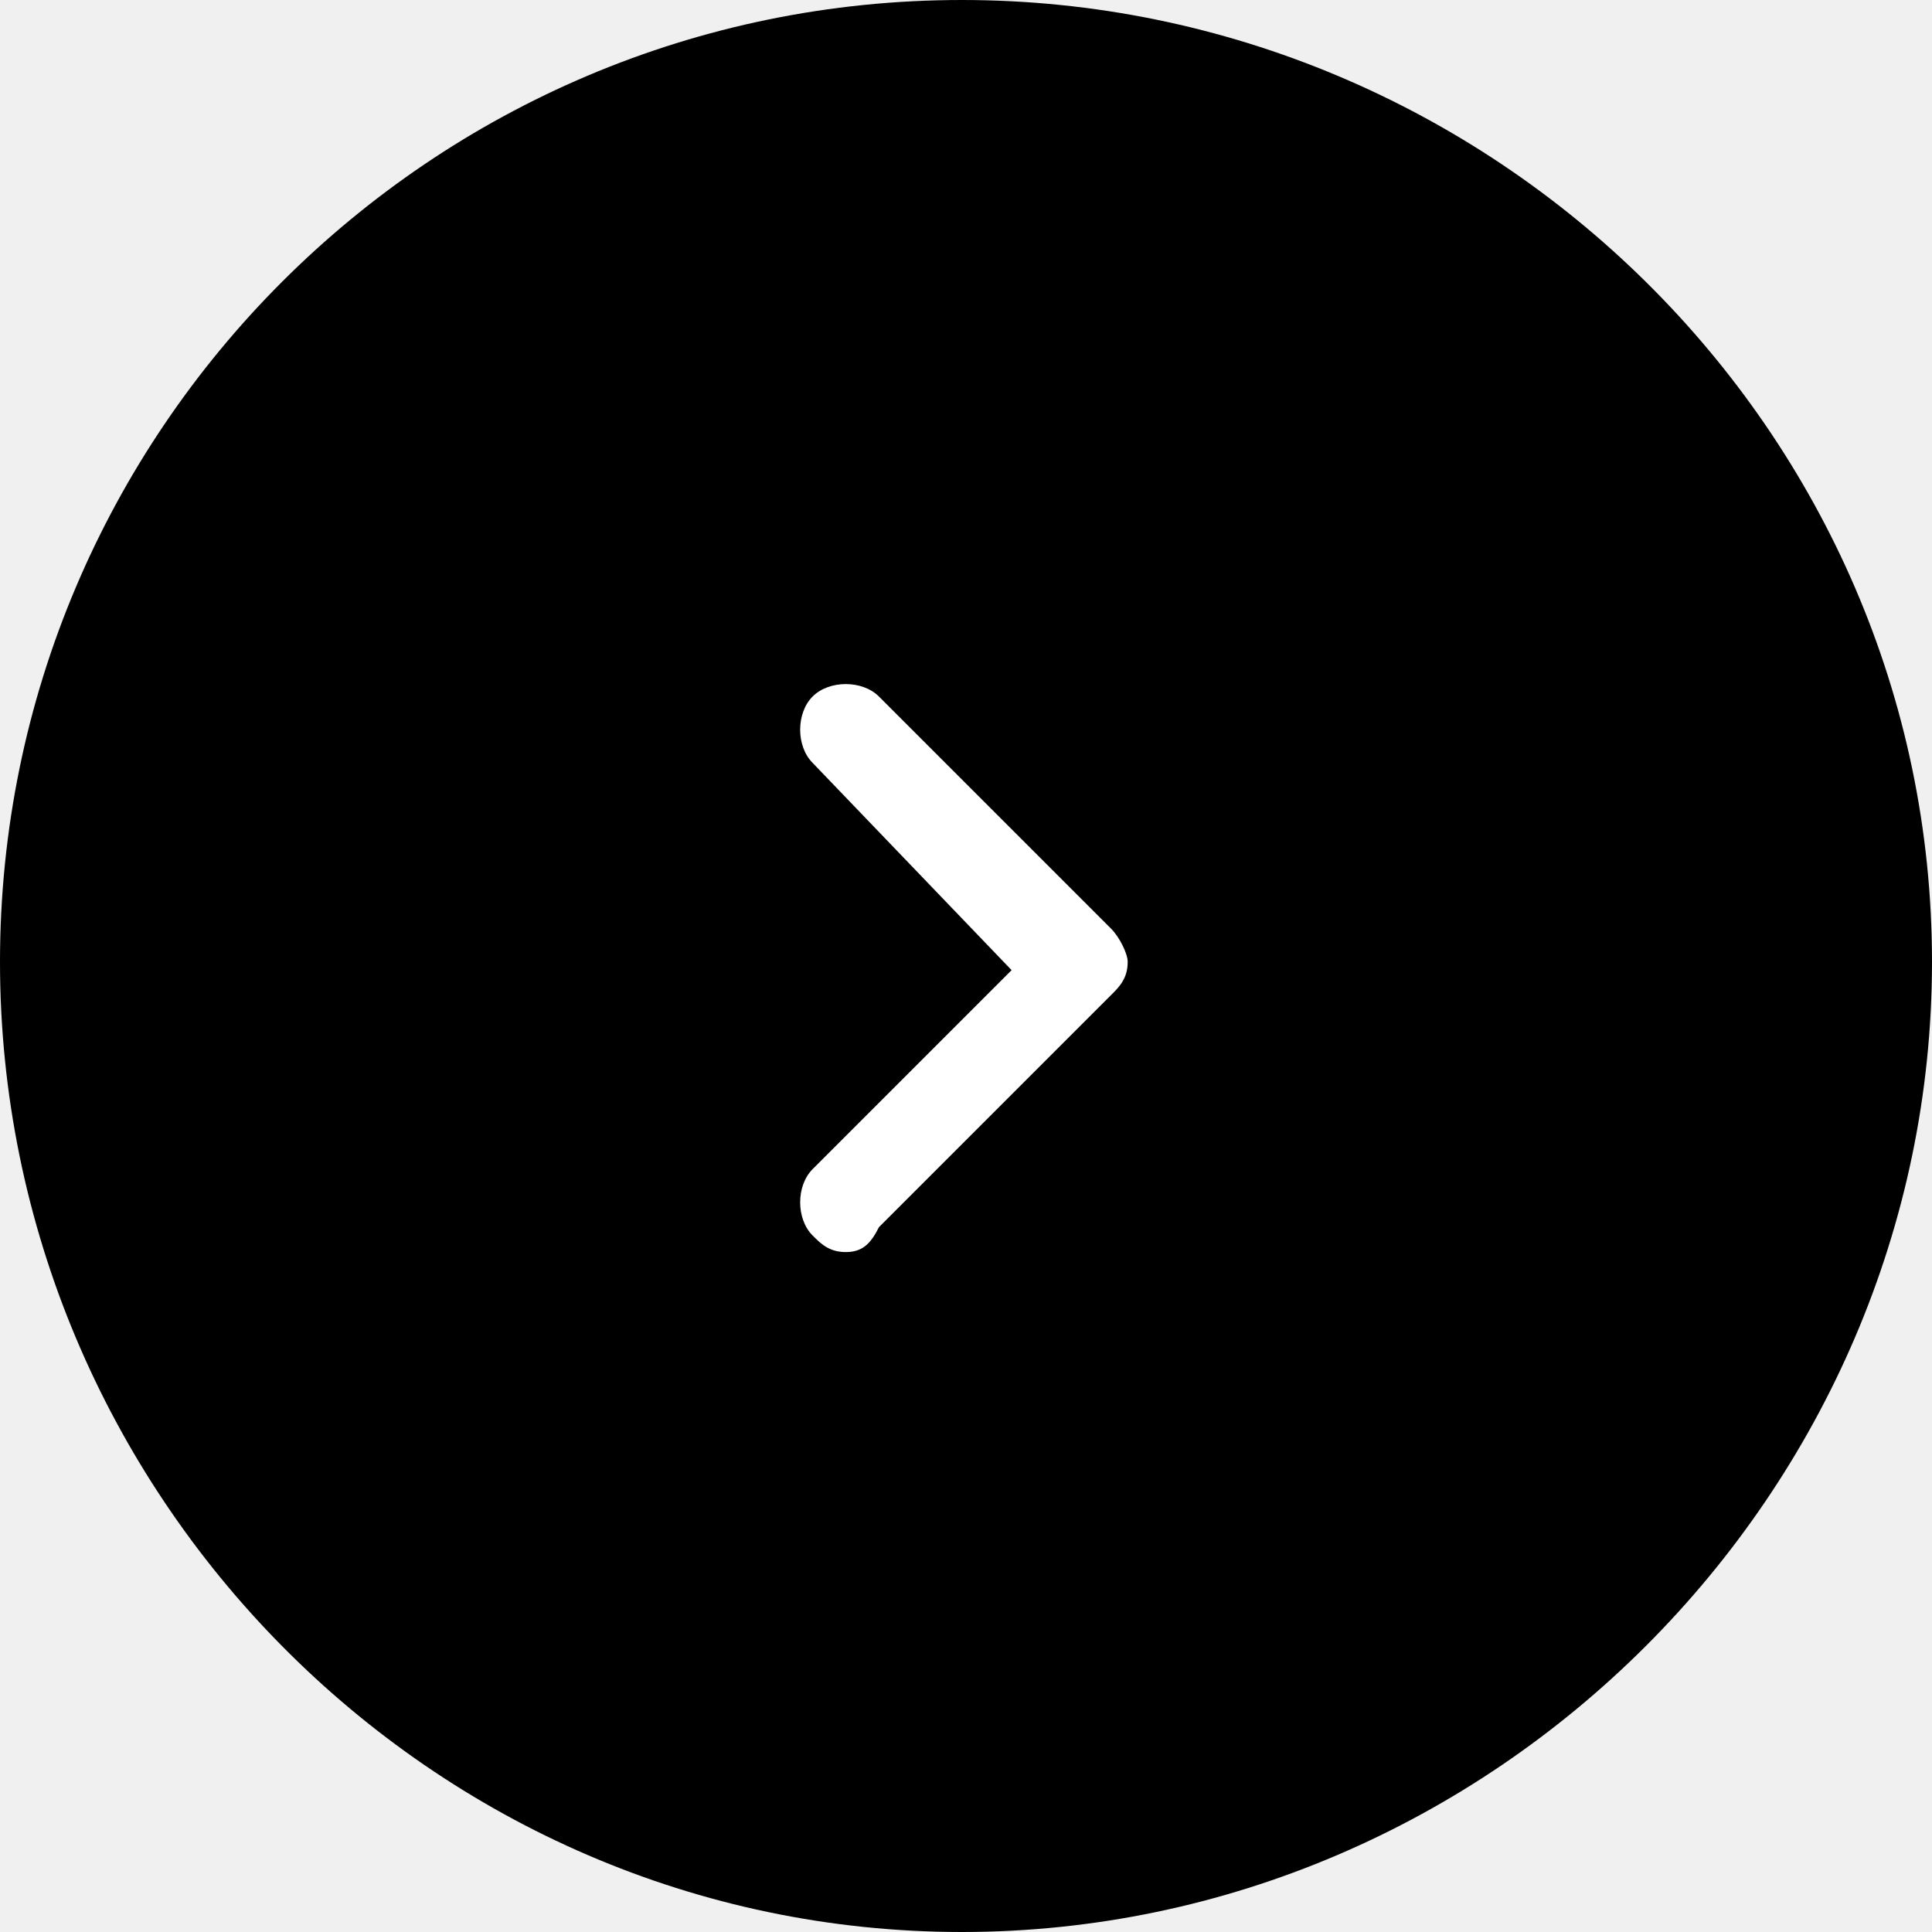
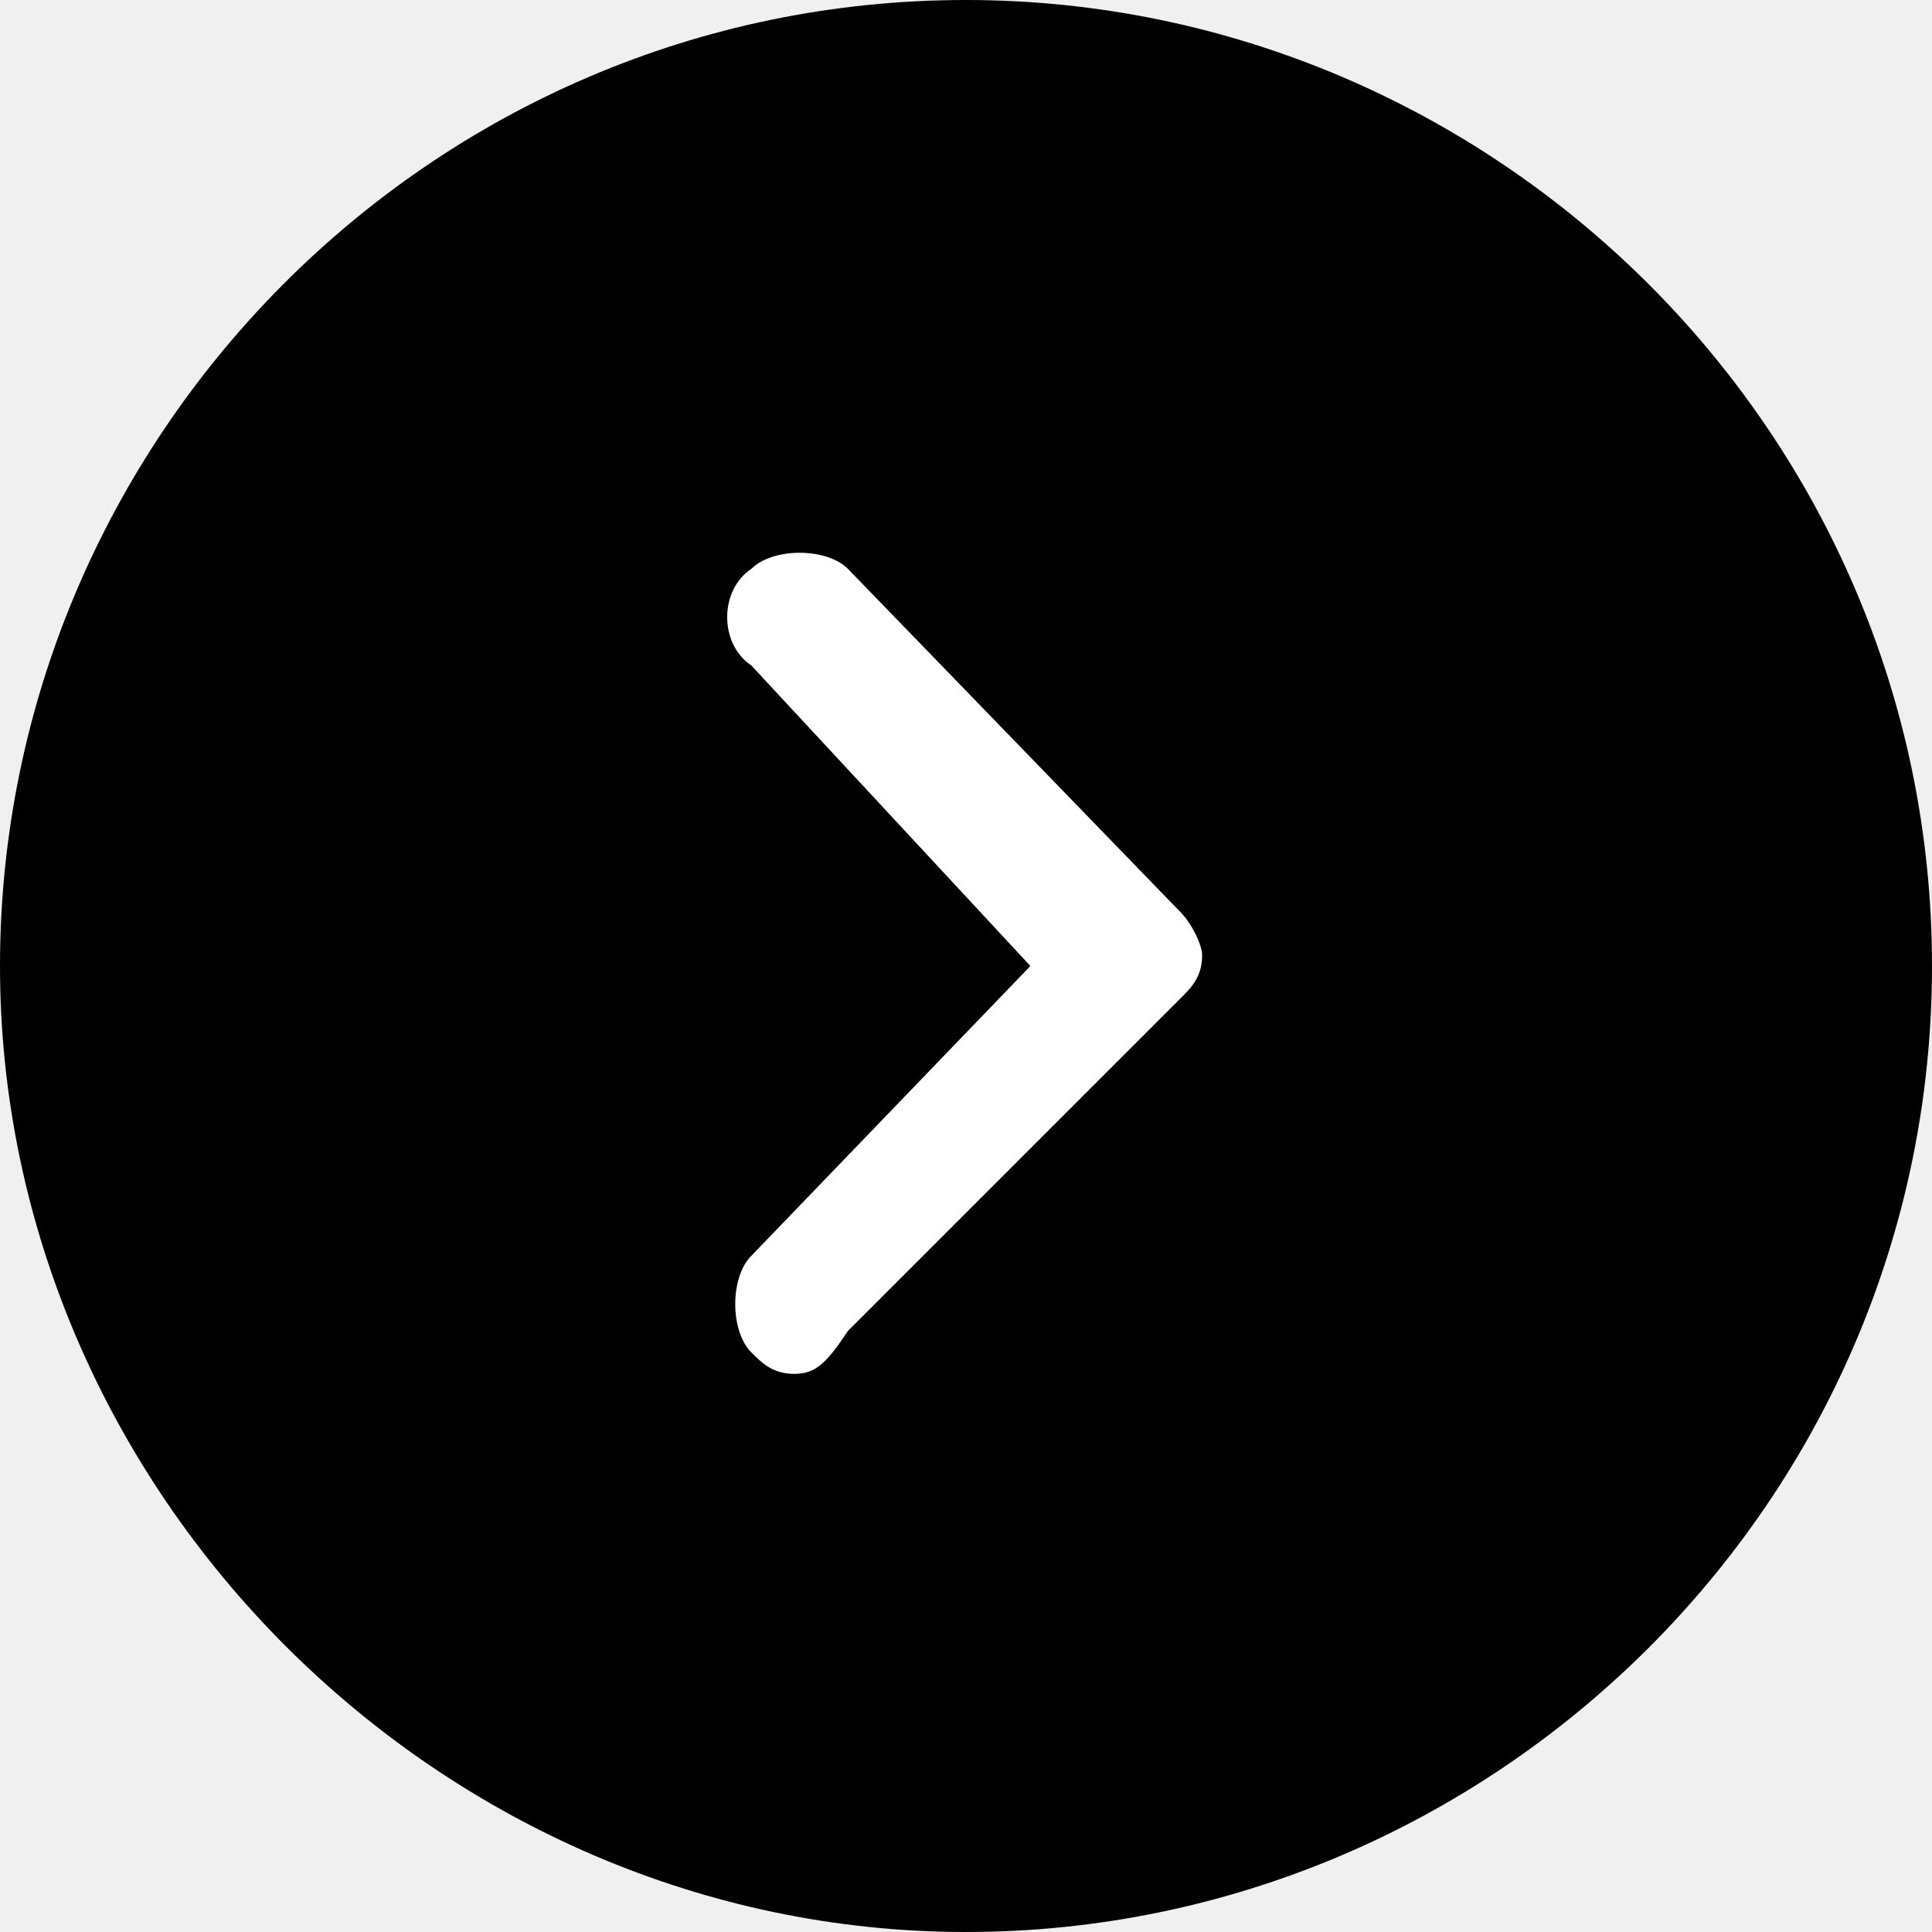
- <svg xmlns="http://www.w3.org/2000/svg" version="1.1" id="Layer_1" x="0px" y="0px" width="23.3px" height="23.3px" viewBox="0 0 23.3 23.3" style="enable-background:new 0 0 23.3 23.3;" xml:space="preserve">
+ <svg xmlns="http://www.w3.org/2000/svg" version="1.1" id="Layer_1" x="0px" y="0px" width="18px" height="18px" viewBox="0 0 18 18" style="enable-background:new 0 0 18 18;" xml:space="preserve">
  <style type="text/css">
	.st0{fill:#FFFFFF;}
</style>
-   <path d="M11.6,0C18,0,23.3,5.2,23.3,11.6S18,23.3,11.6,23.3S0,18,0,11.6S5.2,0,11.6,0z" />
-   <path class="st0" d="M10.2,15.1c-0.2,0-0.3-0.1-0.4-0.2c-0.2-0.2-0.2-0.6,0-0.8l2.4-2.4L9.8,9.2C9.6,9,9.6,8.6,9.8,8.4  s0.6-0.2,0.8,0l2.8,2.8c0.1,0.1,0.2,0.3,0.2,0.4c0,0.2-0.1,0.3-0.2,0.4l-2.8,2.8C10.5,15,10.4,15.1,10.2,15.1z" />
+   <path d="M9,0c4.9,0,9,4,9,9s-4.1,9-9,9s-9-4.1-9-9S4,0,9,0z" />
+   <path class="st0" d="M7.4,12.8c-0.2,0-0.3-0.1-0.4-0.2c-0.2-0.2-0.2-0.7,0-0.9L9.6,9L7,6.2C6.7,6,6.7,5.5,7,5.3  c0.2-0.2,0.7-0.2,0.9,0L11,8.5c0.1,0.1,0.2,0.3,0.2,0.4c0,0.2-0.1,0.3-0.2,0.4l-3.1,3.1C7.7,12.7,7.6,12.8,7.4,12.8z" />
</svg>
